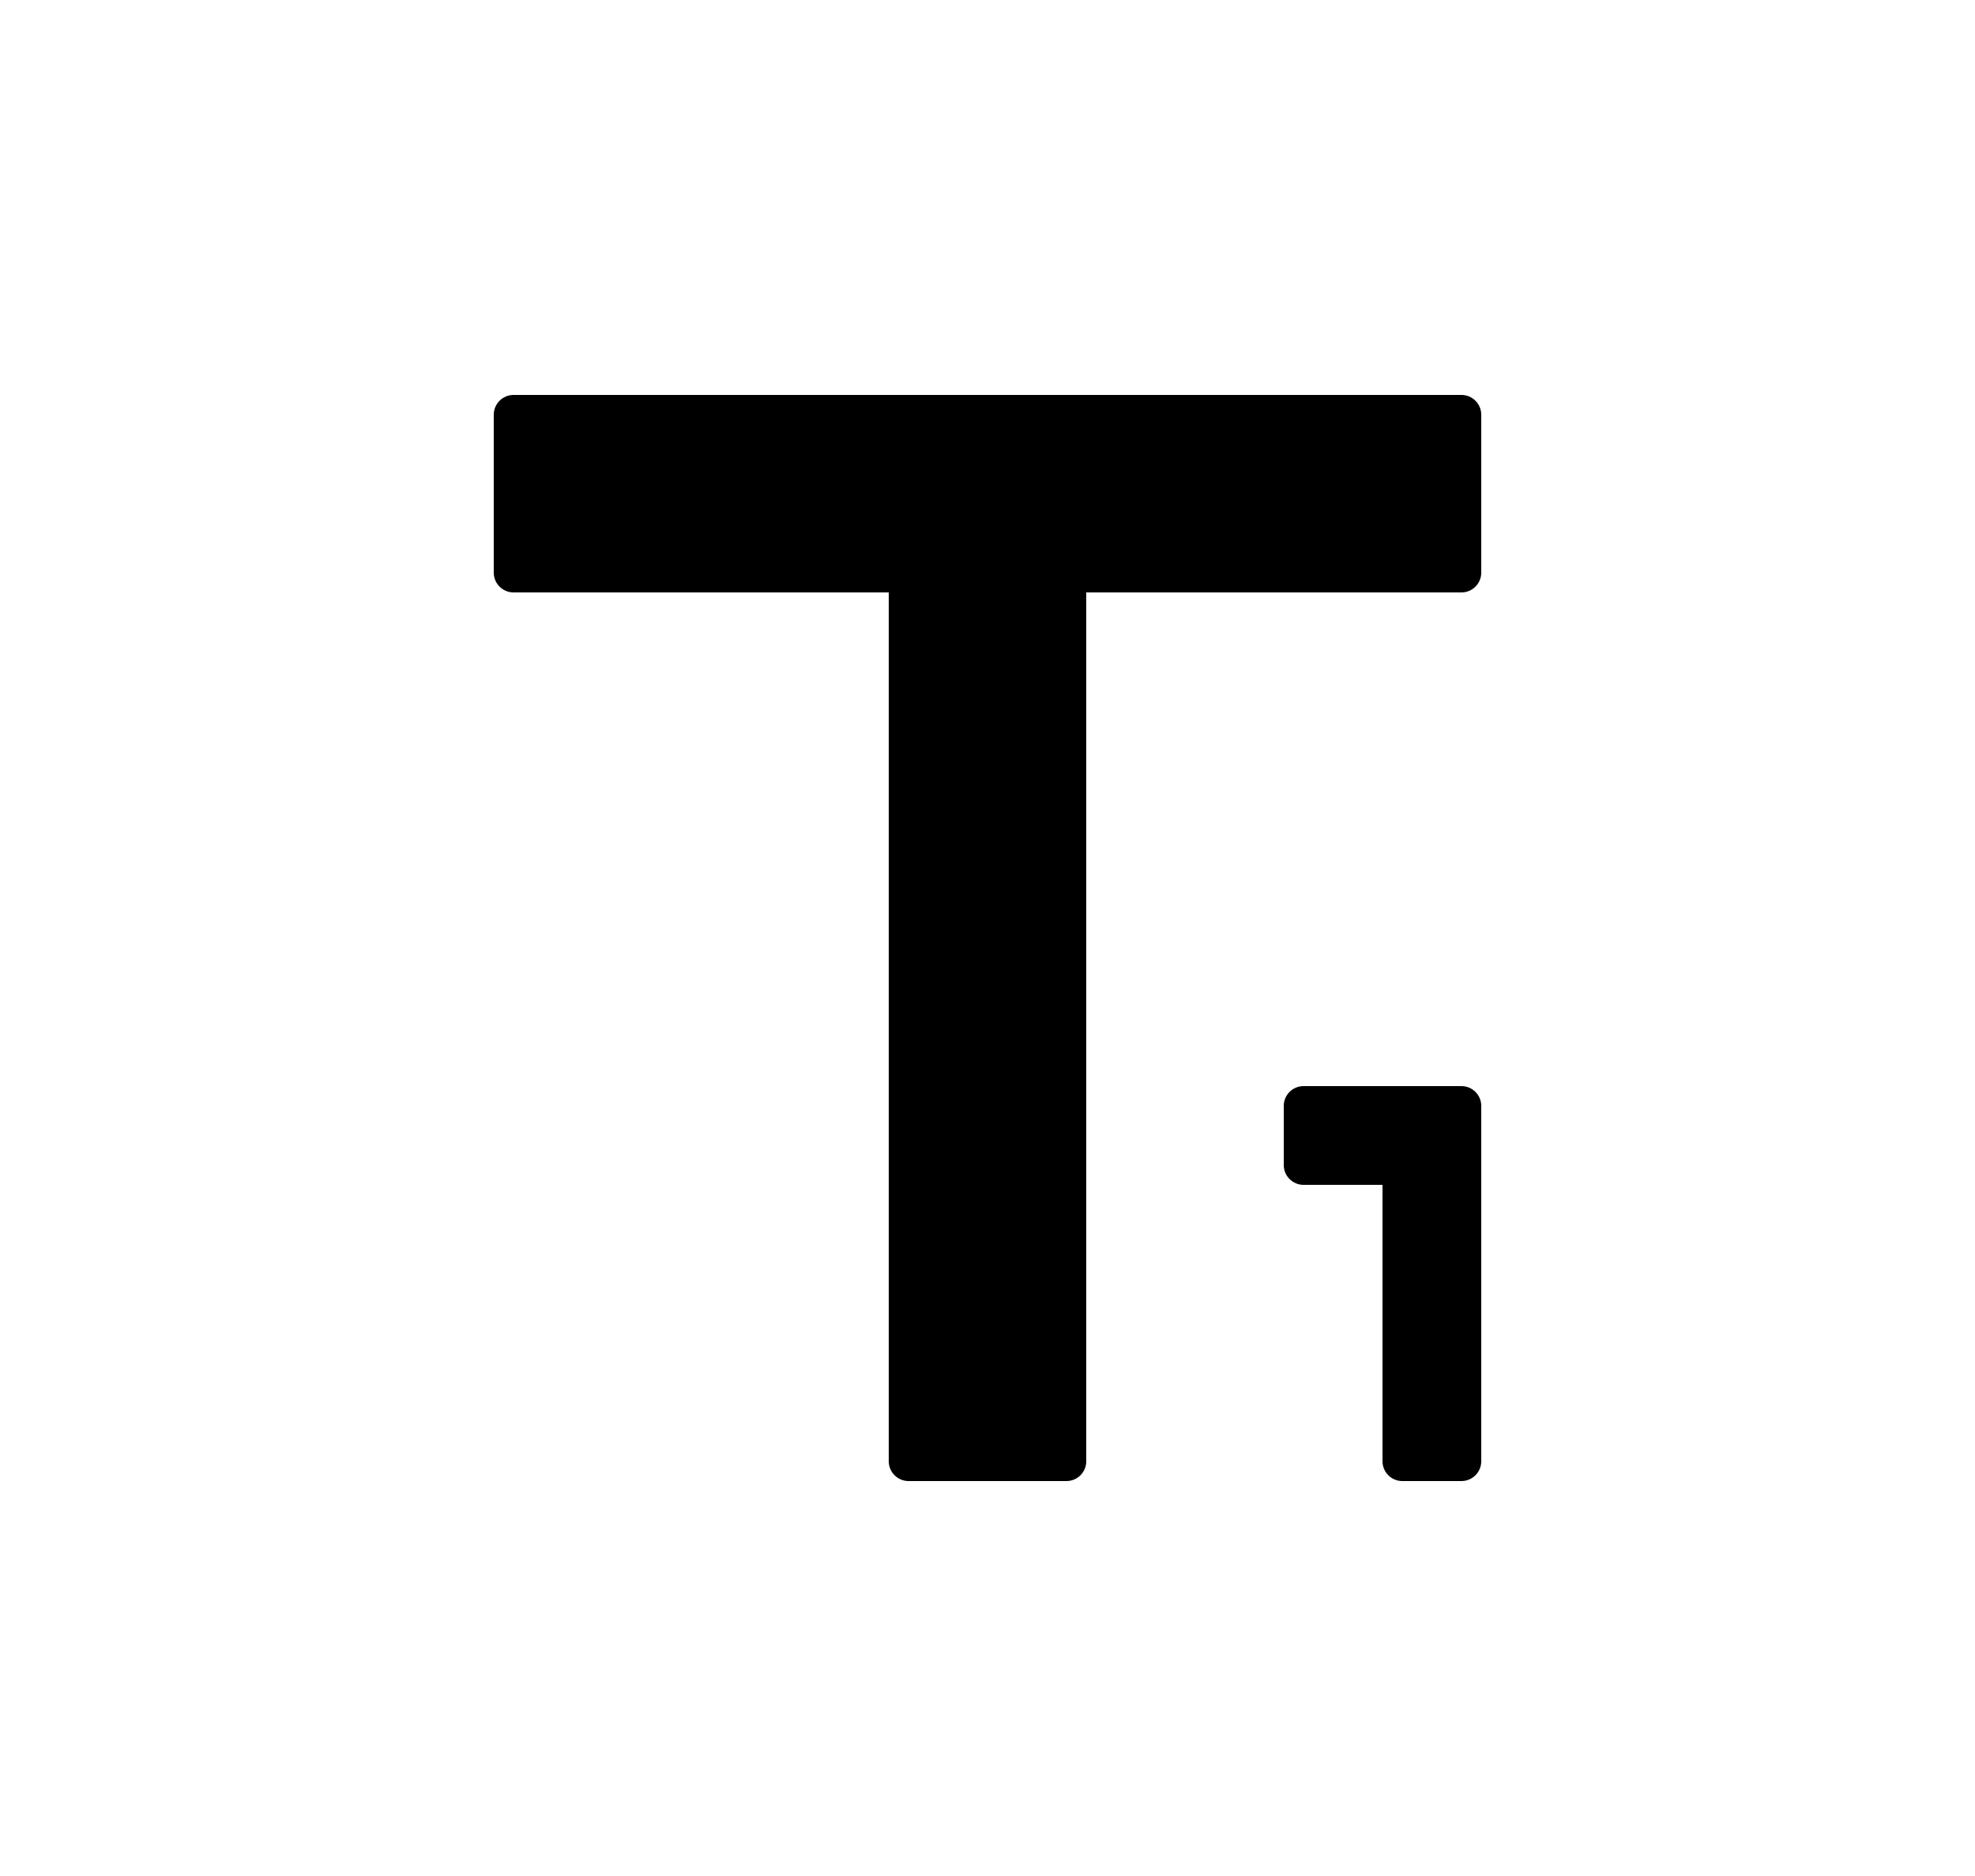
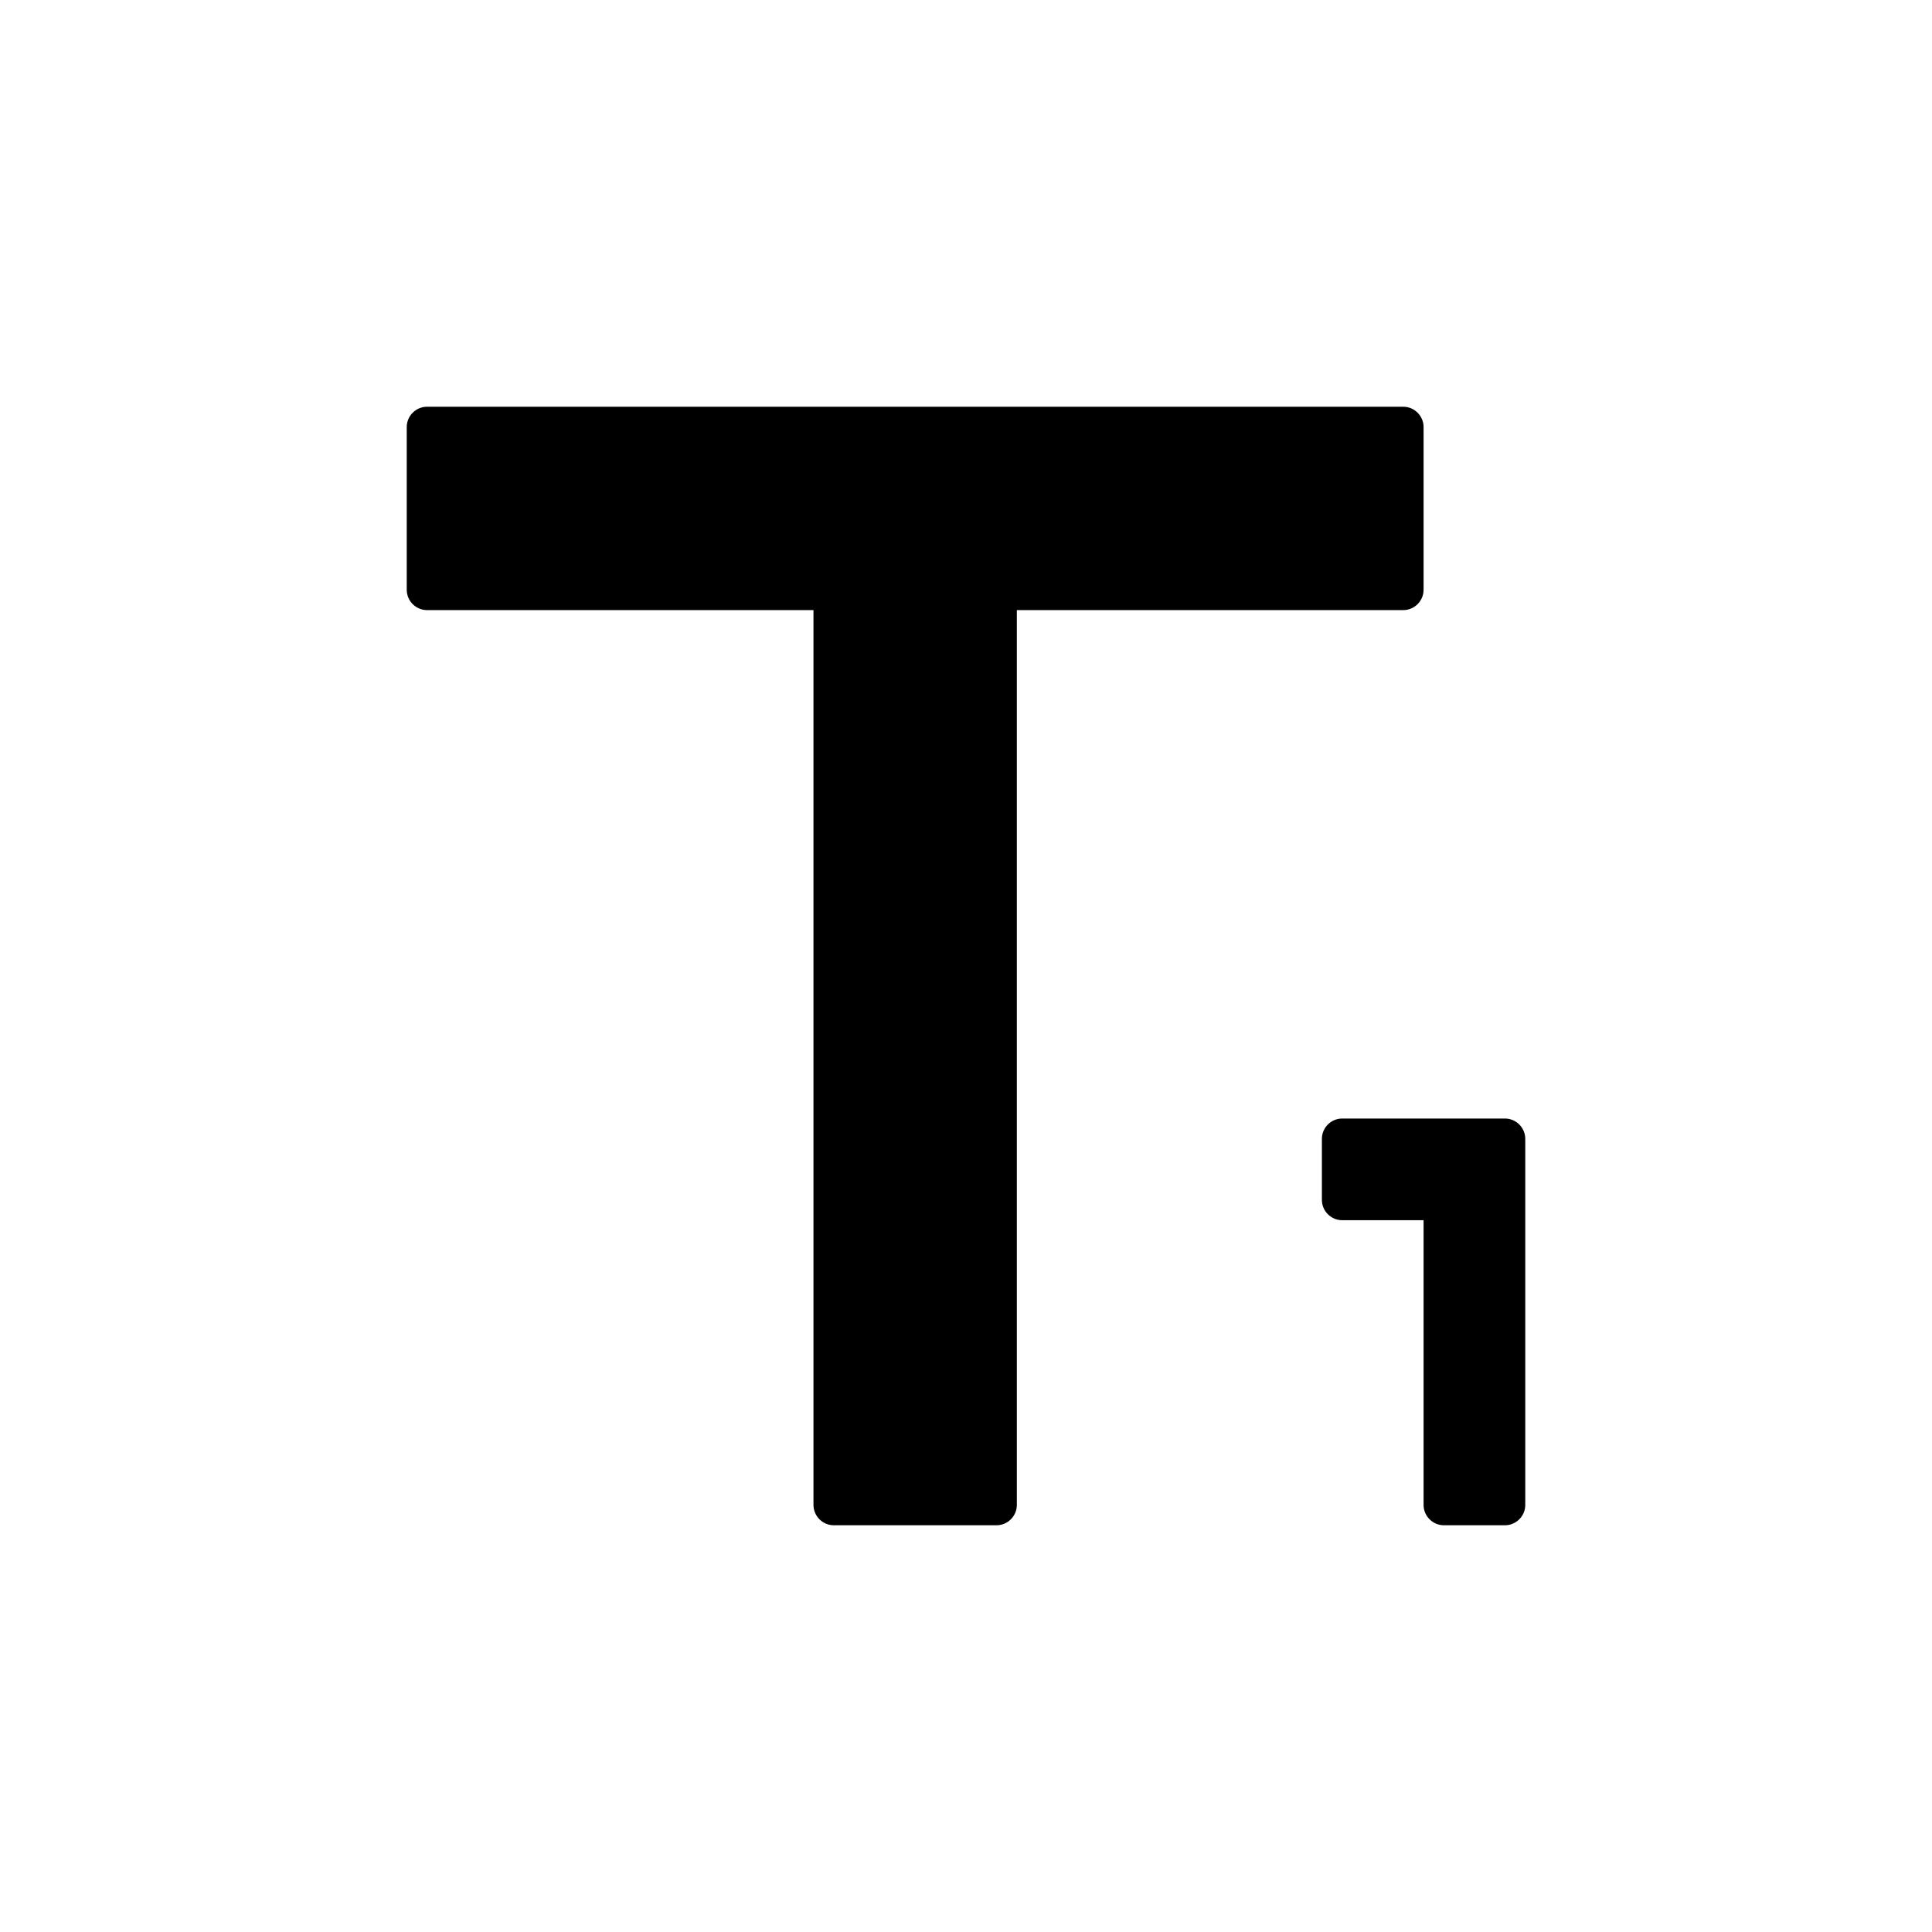
- <svg xmlns="http://www.w3.org/2000/svg" viewBox="0 0 20 19" version="1.1">
+ <svg xmlns="http://www.w3.org/2000/svg" viewBox="0 0 19 19" version="1.1">
  <g stroke="none" stroke-width="1" fill-rule="evenodd">
    <g fill-rule="nonzero">
-       <path d="M11,6 L11,14.8 C11,14.91 10.91,15 10.8,15 L9.2,15 C9.09,15 9,14.91 9,14.8 L9,6 L5.2,6 C5.09,6 5,5.91 5,5.8 L5,4.2 L5,4.2 C5,4.09 5.09,4 5.2,4 L5.2,4 L14.8,4 L14.8,4 C14.91,4 15,4.09 15,4.2 L15,5.8 C15,5.91 14.91,6 14.8,6 L11,6 Z M14,12 L13.2,12 C13.09,12 13,11.91 13,11.8 L13,11.2 C13,11.09 13.09,11 13.2,11 L14.8,11 C14.91,11 15,11.09 15,11.2 L15,14.8 C15,14.91 14.91,15 14.8,15 L14.2,15 C14.09,15 14,14.91 14,14.8 L14,12 Z" />
+       <path d="M10,6 L10,14.8 C10,14.91 9.91,15 9.8,15 L8.2,15 C8.09,15 8,14.91 8,14.8 L8,6 L4.2,6 C4.09,6 4,5.91 4,5.8 L4,4.2 L4,4.2 C4,4.09 4.09,4 4.2,4 L4.2,4 L13.8,4 L13.8,4 C13.91,4 14,4.09 14,4.2 L14,5.8 C14,5.91 13.91,6 13.8,6 L10,6 Z M14,12 L13.2,12 C13.09,12 13,11.91 13,11.8 L13,11.2 C13,11.09 13.09,11 13.2,11 L14.8,11 C14.91,11 15,11.09 15,11.2 L15,14.8 C15,14.91 14.91,15 14.8,15 L14.2,15 C14.09,15 14,14.91 14,14.8 L14,12 Z" />
    </g>
  </g>
</svg>
